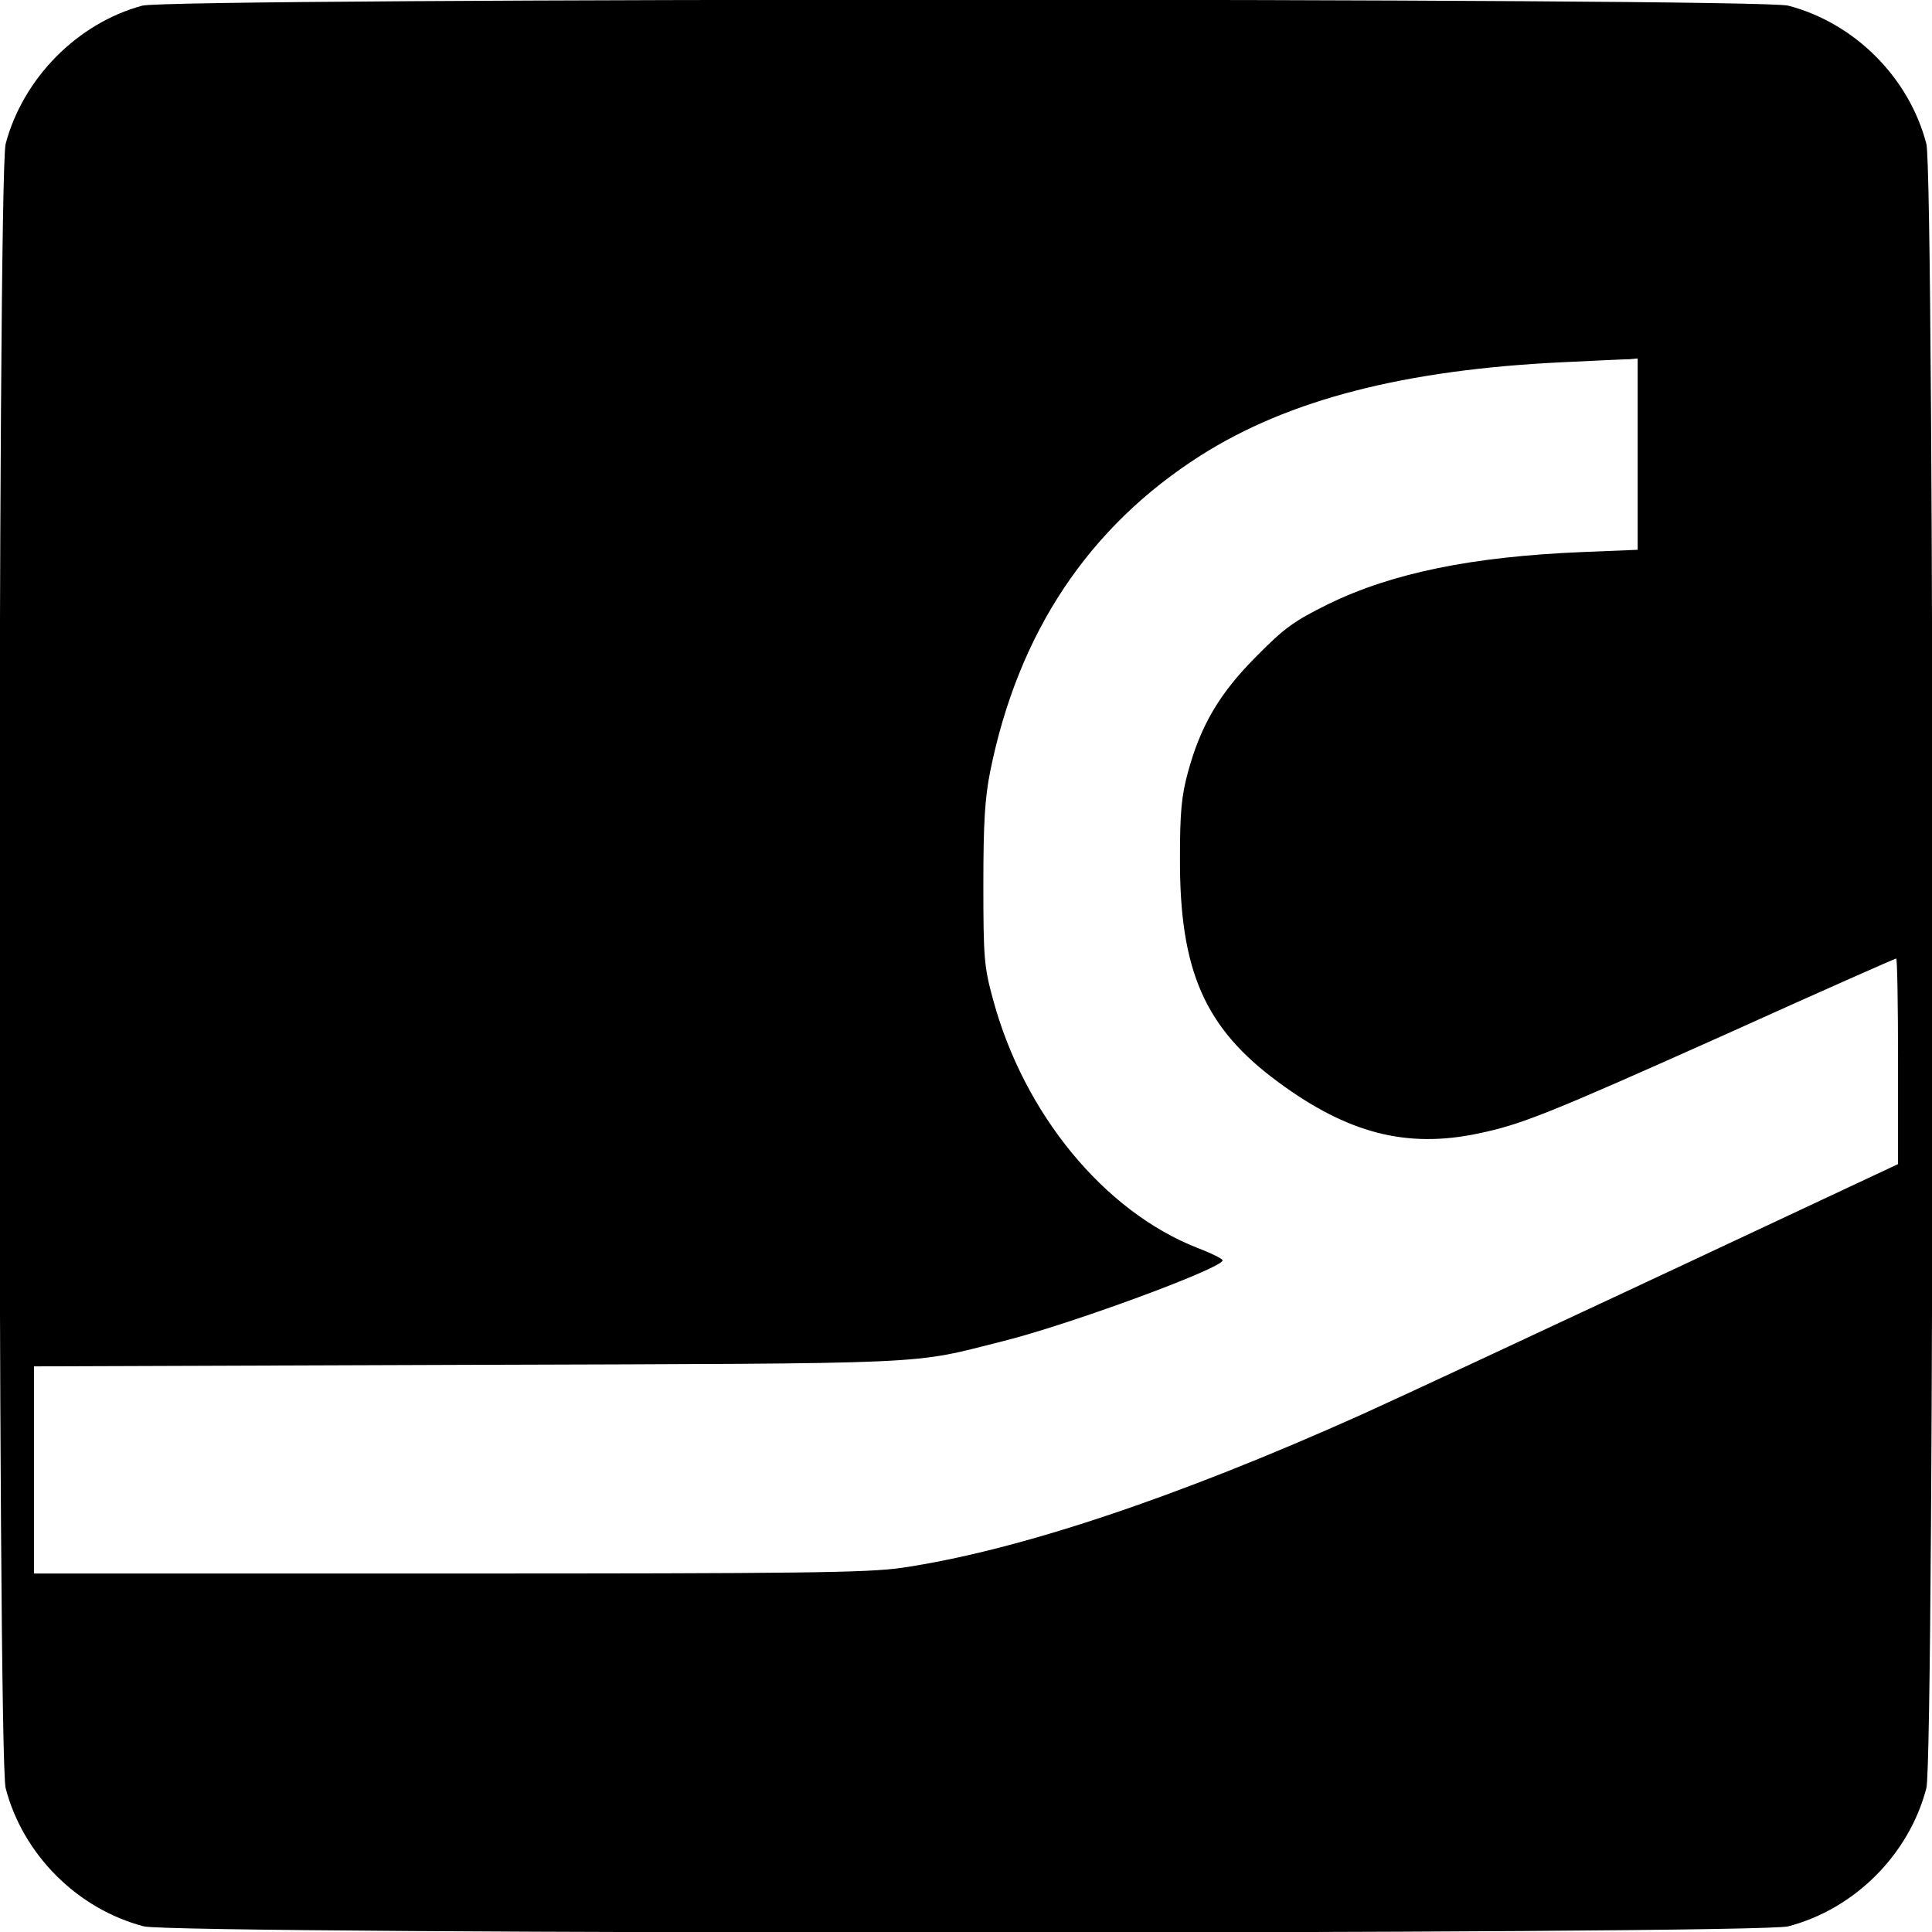
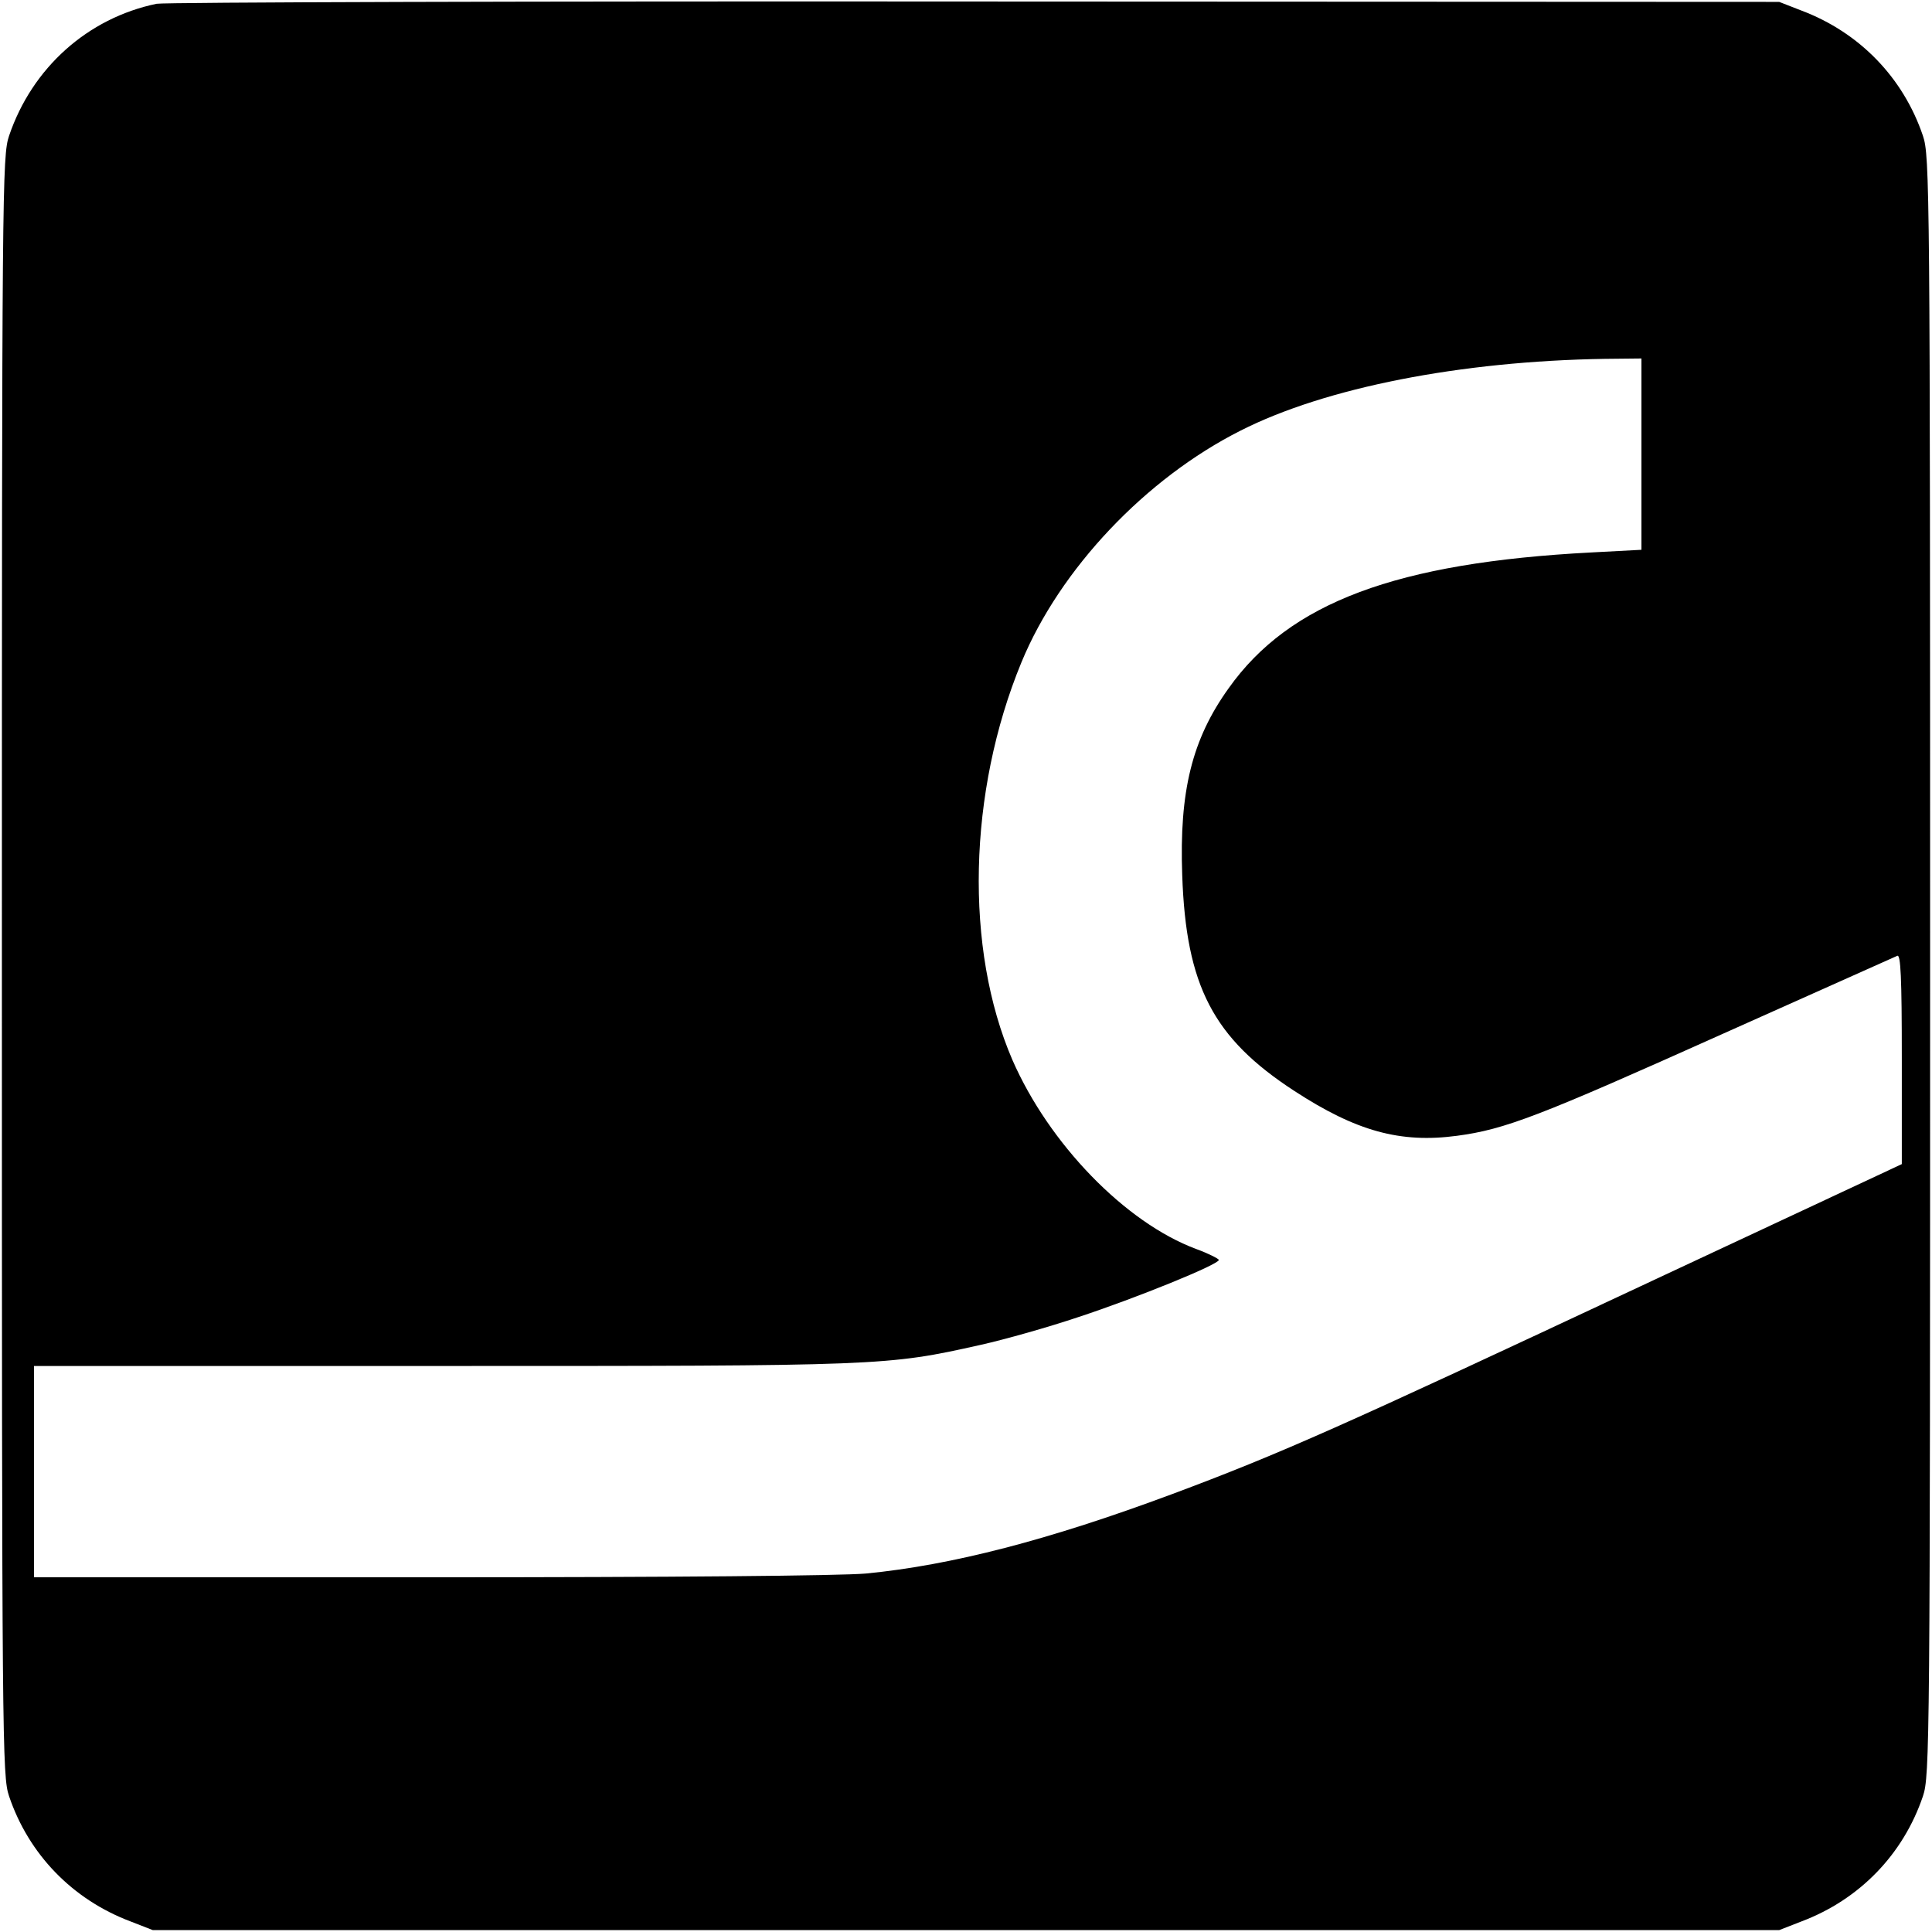
<svg xmlns="http://www.w3.org/2000/svg" version="1.0" width="512pt" height="512pt" viewBox="0 0 512 512" preserveAspectRatio="xMidYMid meet">
  <g transform="translate(0,512) scale(0.1,-0.1)" fill="#000000" stroke="none">
-     <path d="M377 5105 c-173 -47 -316 -193 -362 -366 -22 -81 -22 -4277 0 -4358 46 -176 190 -320 366 -366 81 -22 4277 -22 4358 0 176 46 320 190 366 366 22 81 22 4277 0 4358 -46 176 -190 320 -366 366 -77 21 -4287 21 -4362 0z m3963 -1188 l0 -254 -147 -6 c-290 -12 -503 -55 -673 -138 -91 -45 -116 -63 -190 -138 -98 -98 -148 -183 -182 -308 -17 -63 -21 -106 -21 -228 -1 -298 66 -450 261 -593 183 -135 339 -176 529 -136 115 24 183 51 661 265 243 110 445 199 447 199 3 0 5 -123 5 -273 l0 -272 -627 -294 c-346 -162 -702 -328 -793 -369 -492 -221 -914 -362 -1221 -407 -91 -13 -266 -15 -1203 -15 l-1096 0 0 275 0 274 1152 4 c1258 4 1166 0 1417 63 176 44 581 193 581 214 0 4 -30 19 -67 33 -247 97 -459 355 -541 657 -24 87 -26 112 -26 305 0 165 4 229 18 300 74 368 261 649 558 838 233 148 540 227 958 247 85 4 165 8 178 8 l22 2 0 -253z" />
+     <path d="M415 5110 c-183 -38 -330 -170 -391 -350 -18 -53 -19 -134 -19 -2200 0 -2066 1 -2147 19 -2200 52 -154 168 -274 322 -332 l59 -23 2155 0 2155 0 59 23 c154 58 270 178 322 332 18 53 19 134 19 2200 0 2066 -1 2147 -19 2200 -52 154 -168 274 -322 332 l-59 23 -2130 1 c-1172 1 -2148 -2 -2170 -6z m3935 -1194 l0 -253 -132 -7 c-518 -27 -801 -133 -962 -360 -97 -135 -131 -273 -123 -495 10 -294 82 -432 297 -572 164 -107 281 -139 431 -119 128 17 218 52 704 270 248 111 456 204 463 207 9 4 12 -55 12 -273 l0 -279 -693 -324 c-792 -371 -950 -442 -1242 -551 -325 -121 -583 -188 -810 -210 -68 -6 -512 -10 -1157 -10 l-1048 0 0 280 0 280 1079 0 c1171 0 1180 0 1430 56 63 14 180 47 260 74 152 50 371 139 371 151 0 3 -27 17 -60 29 -188 70 -390 279 -487 501 -127 294 -118 710 24 1054 102 247 329 487 581 614 225 114 583 184 965 190 l97 1 0 -254z" />
  </g>
</svg>
